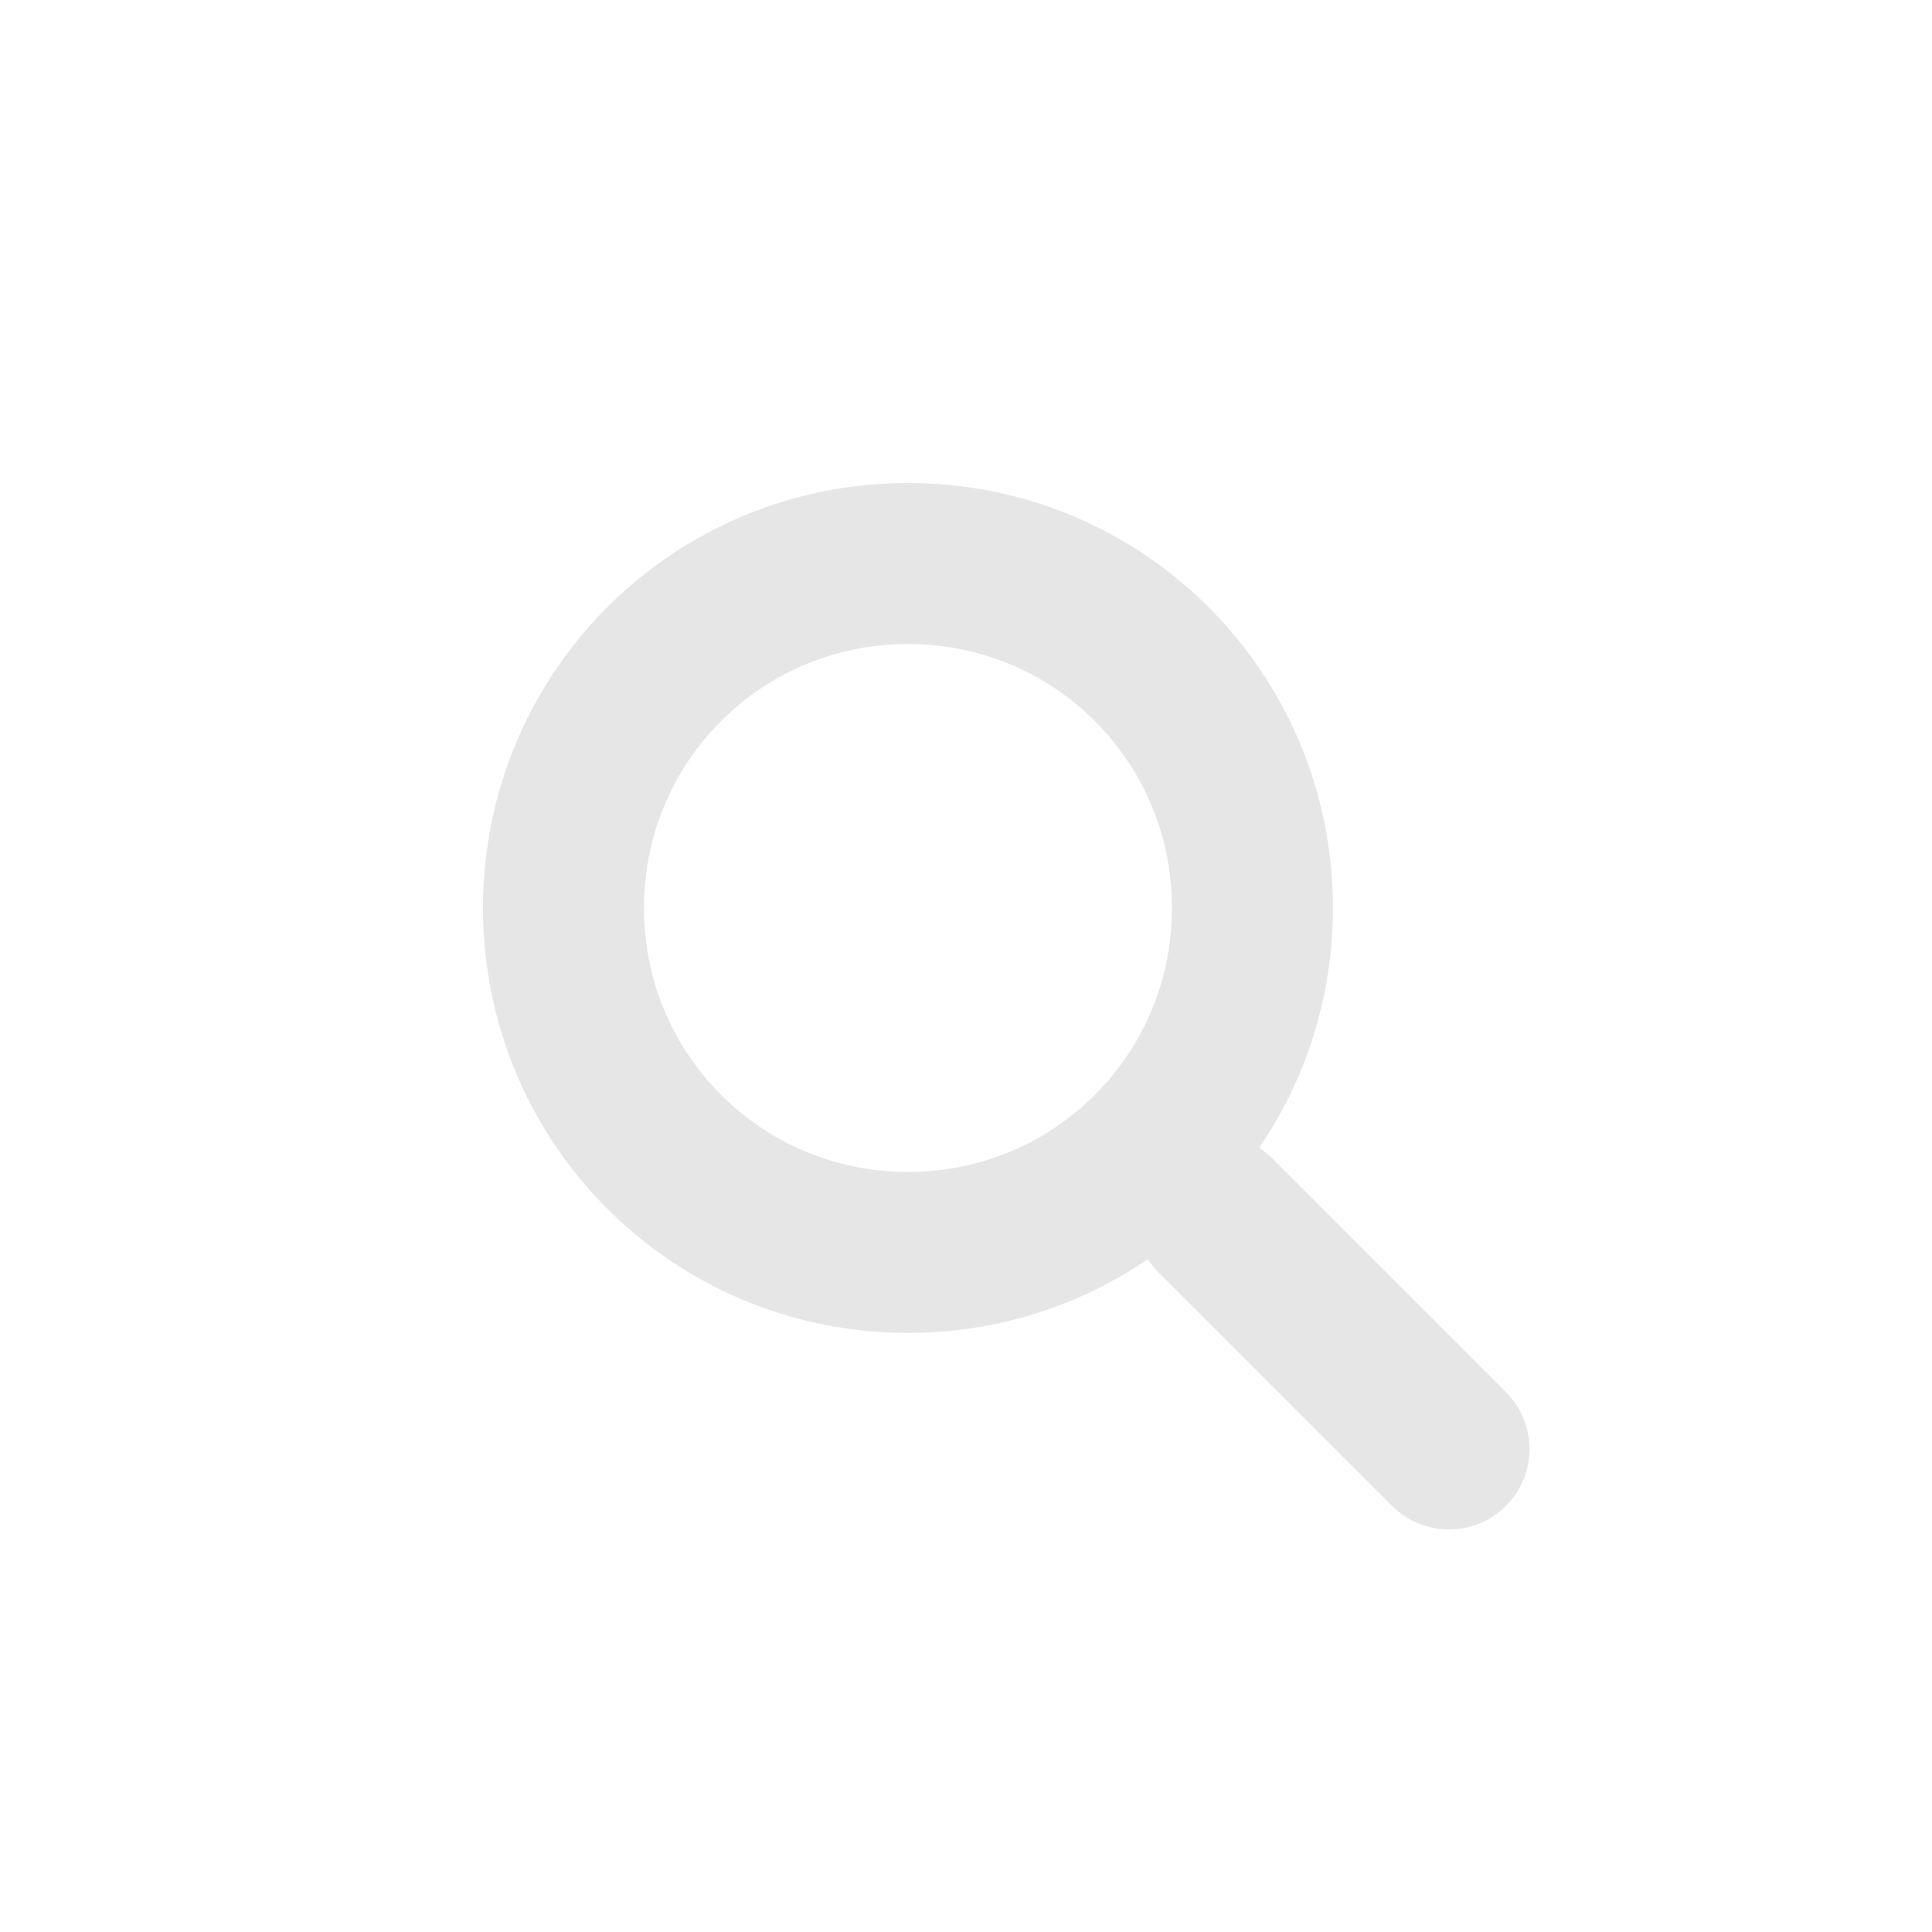
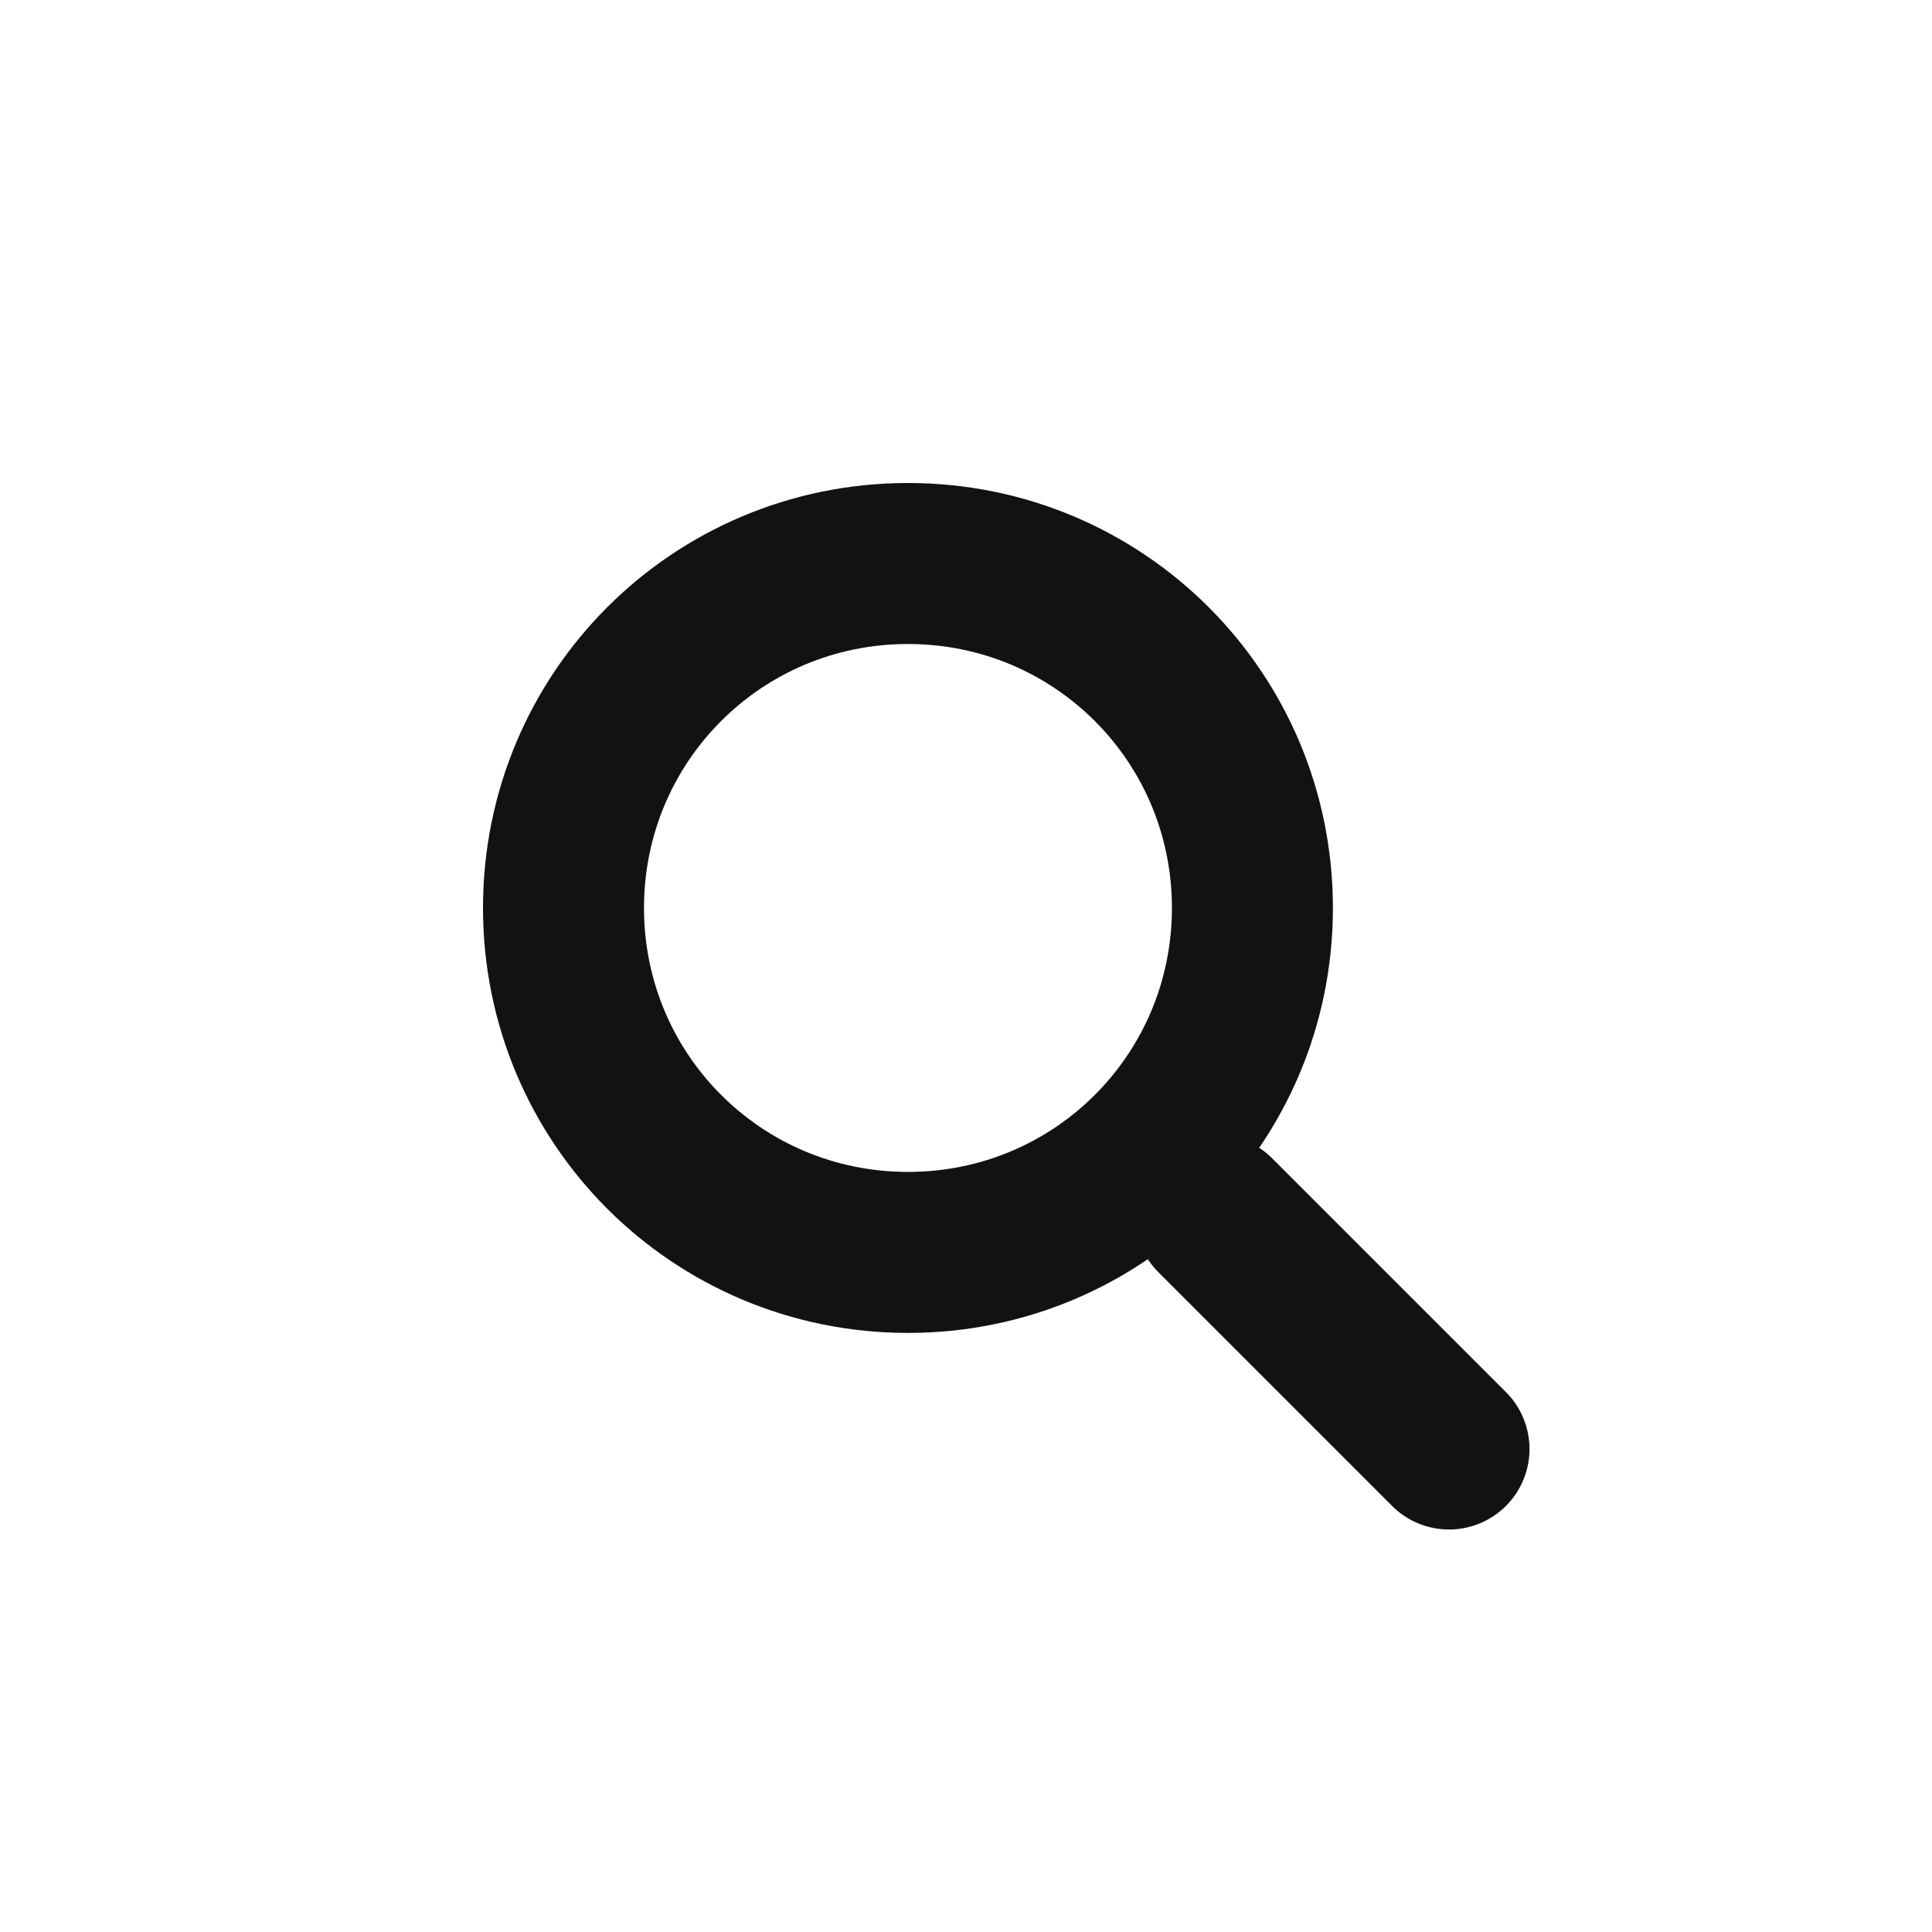
<svg xmlns="http://www.w3.org/2000/svg" width="24" height="24" viewBox="0 0 24 24" fill="none">
-   <path d="M11.279 15.558C8.908 15.558 7 13.651 7 11.279C7 8.908 8.908 7 11.279 7C13.651 7 15.558 8.908 15.558 11.279C15.558 13.651 13.651 15.558 11.279 15.558Z" stroke="#E6E6E6" stroke-width="2" />
-   <path d="M18 18L15.097 15.097" stroke="#E6E6E6" stroke-width="2" stroke-linecap="round" />
+   <path d="M11.279 15.558C8.908 15.558 7 13.651 7 11.279C7 8.908 8.908 7 11.279 7C13.651 7 15.558 8.908 15.558 11.279C15.558 13.651 13.651 15.558 11.279 15.558Z" stroke="#121212" stroke-width="2" />
+   <path d="M18 18L15.097 15.097" stroke="#121212" stroke-width="2" stroke-linecap="round" />
</svg>
